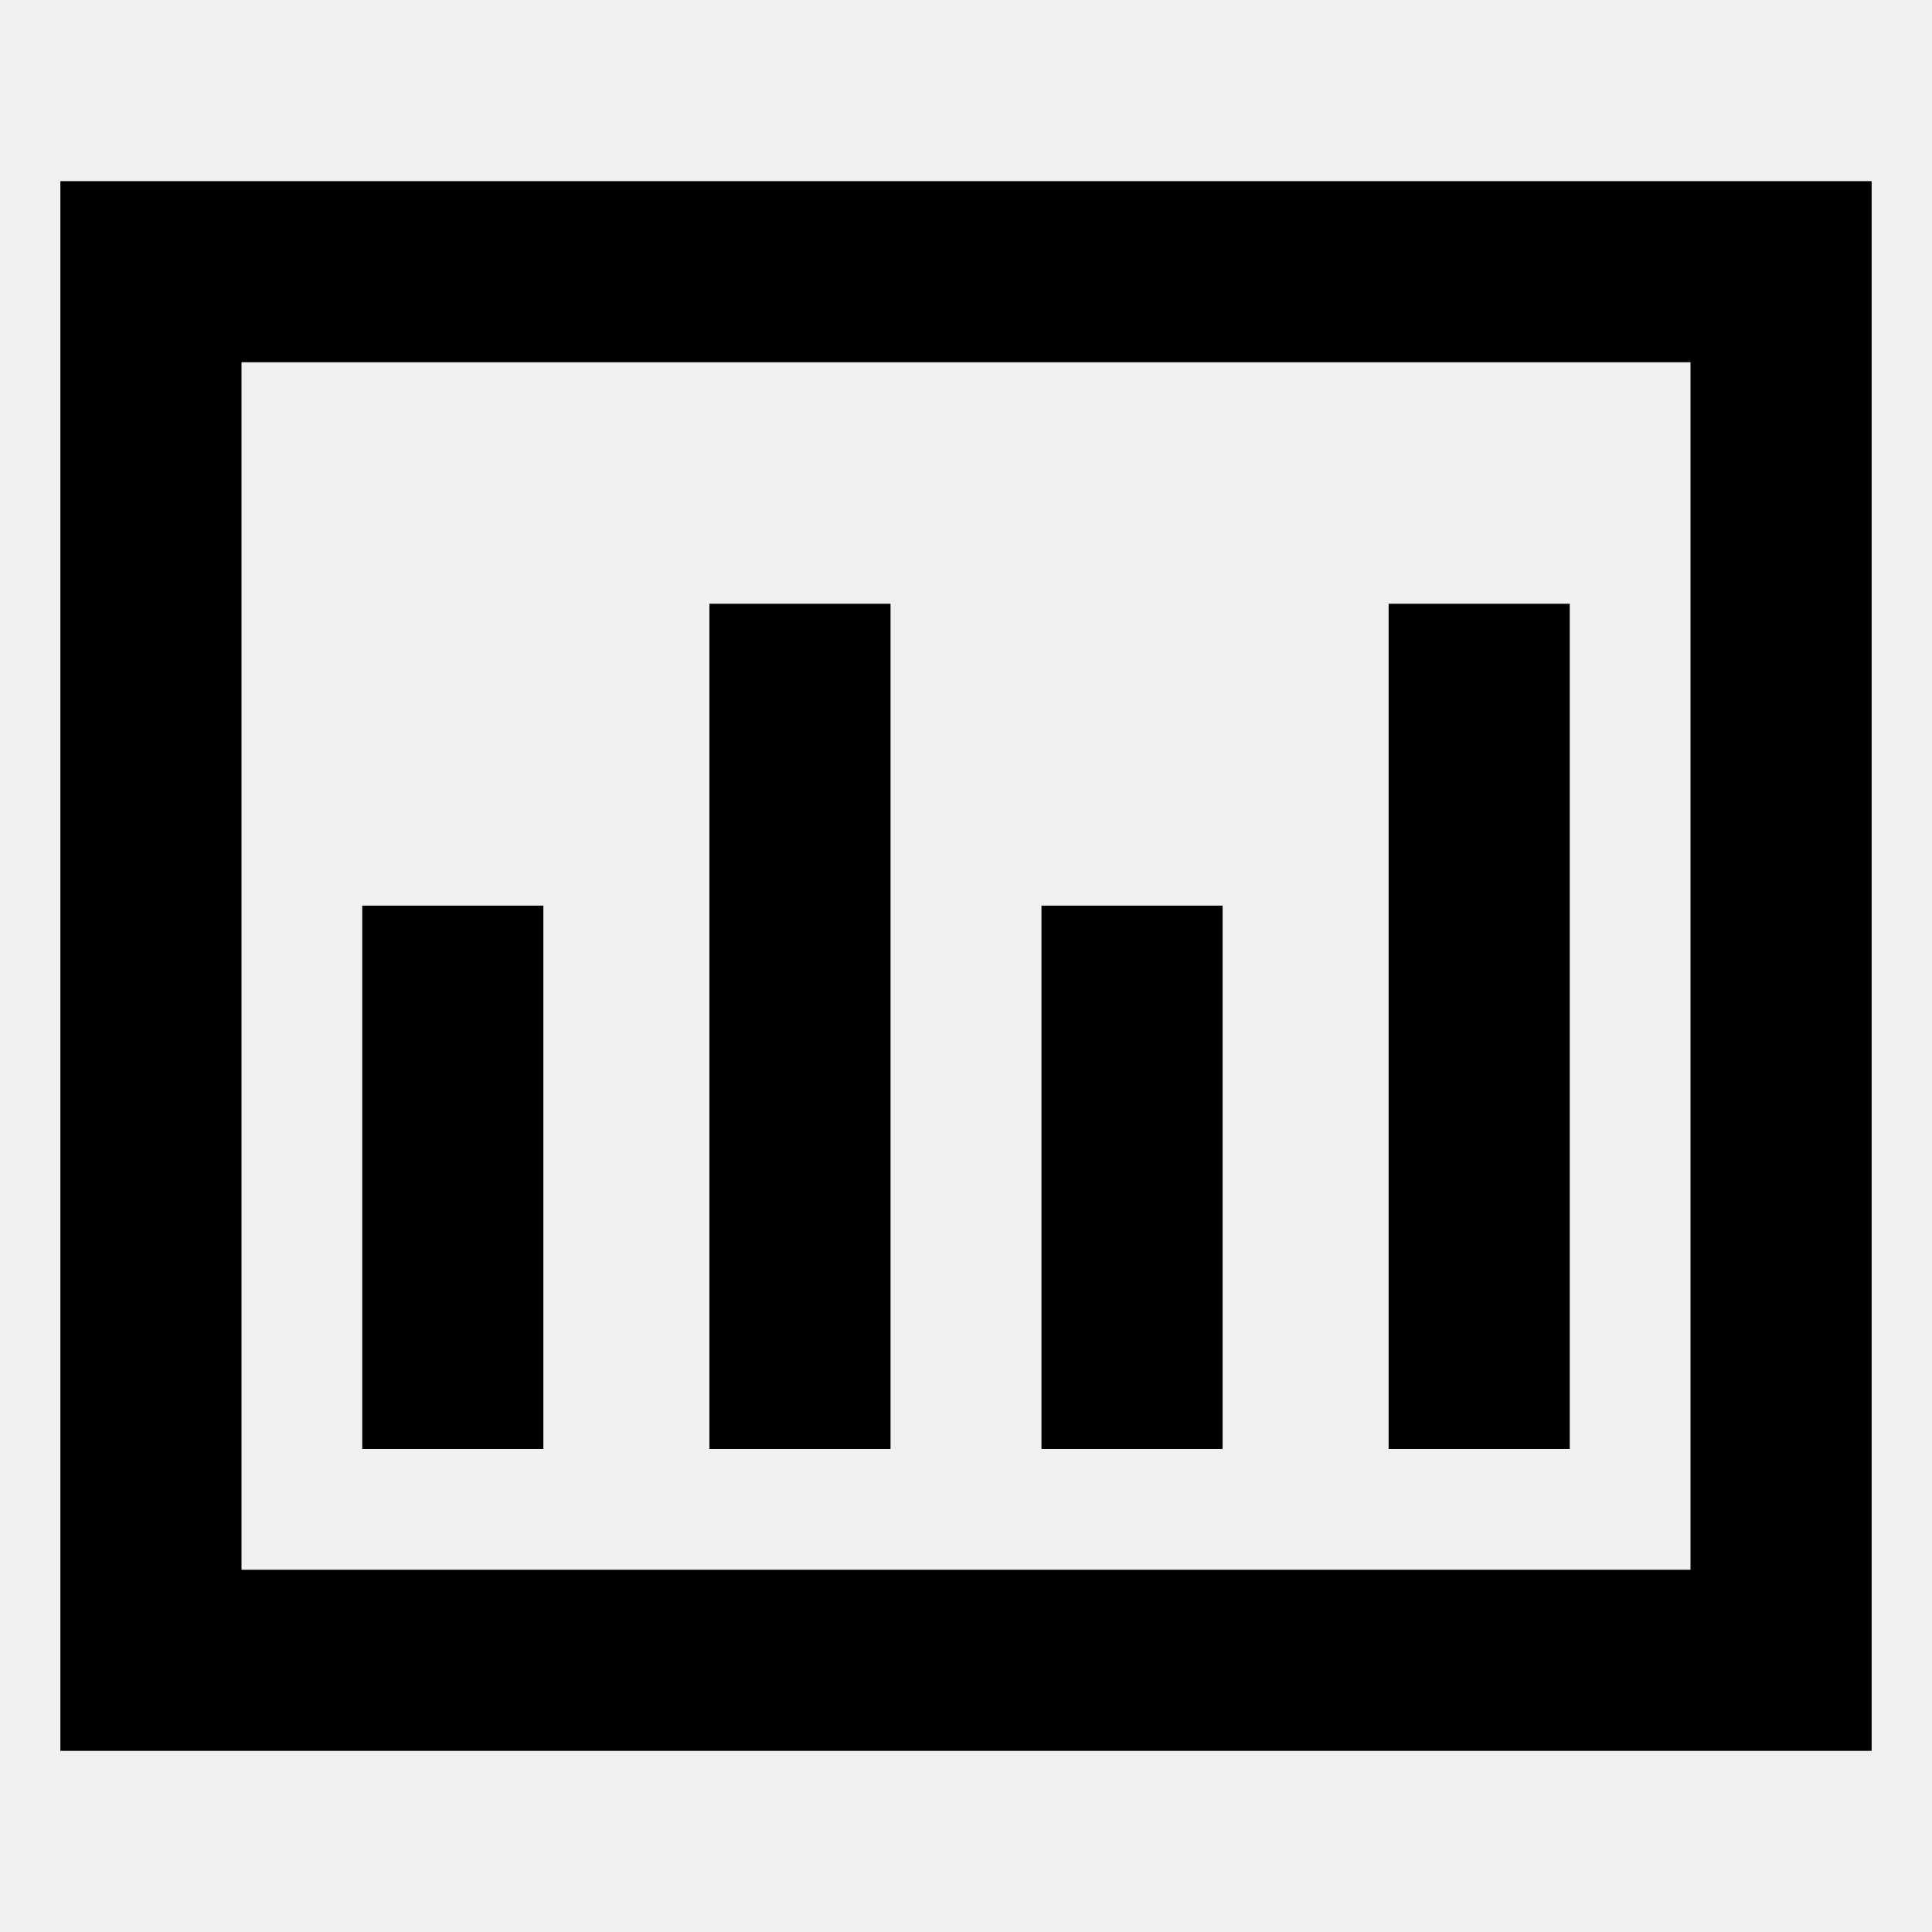
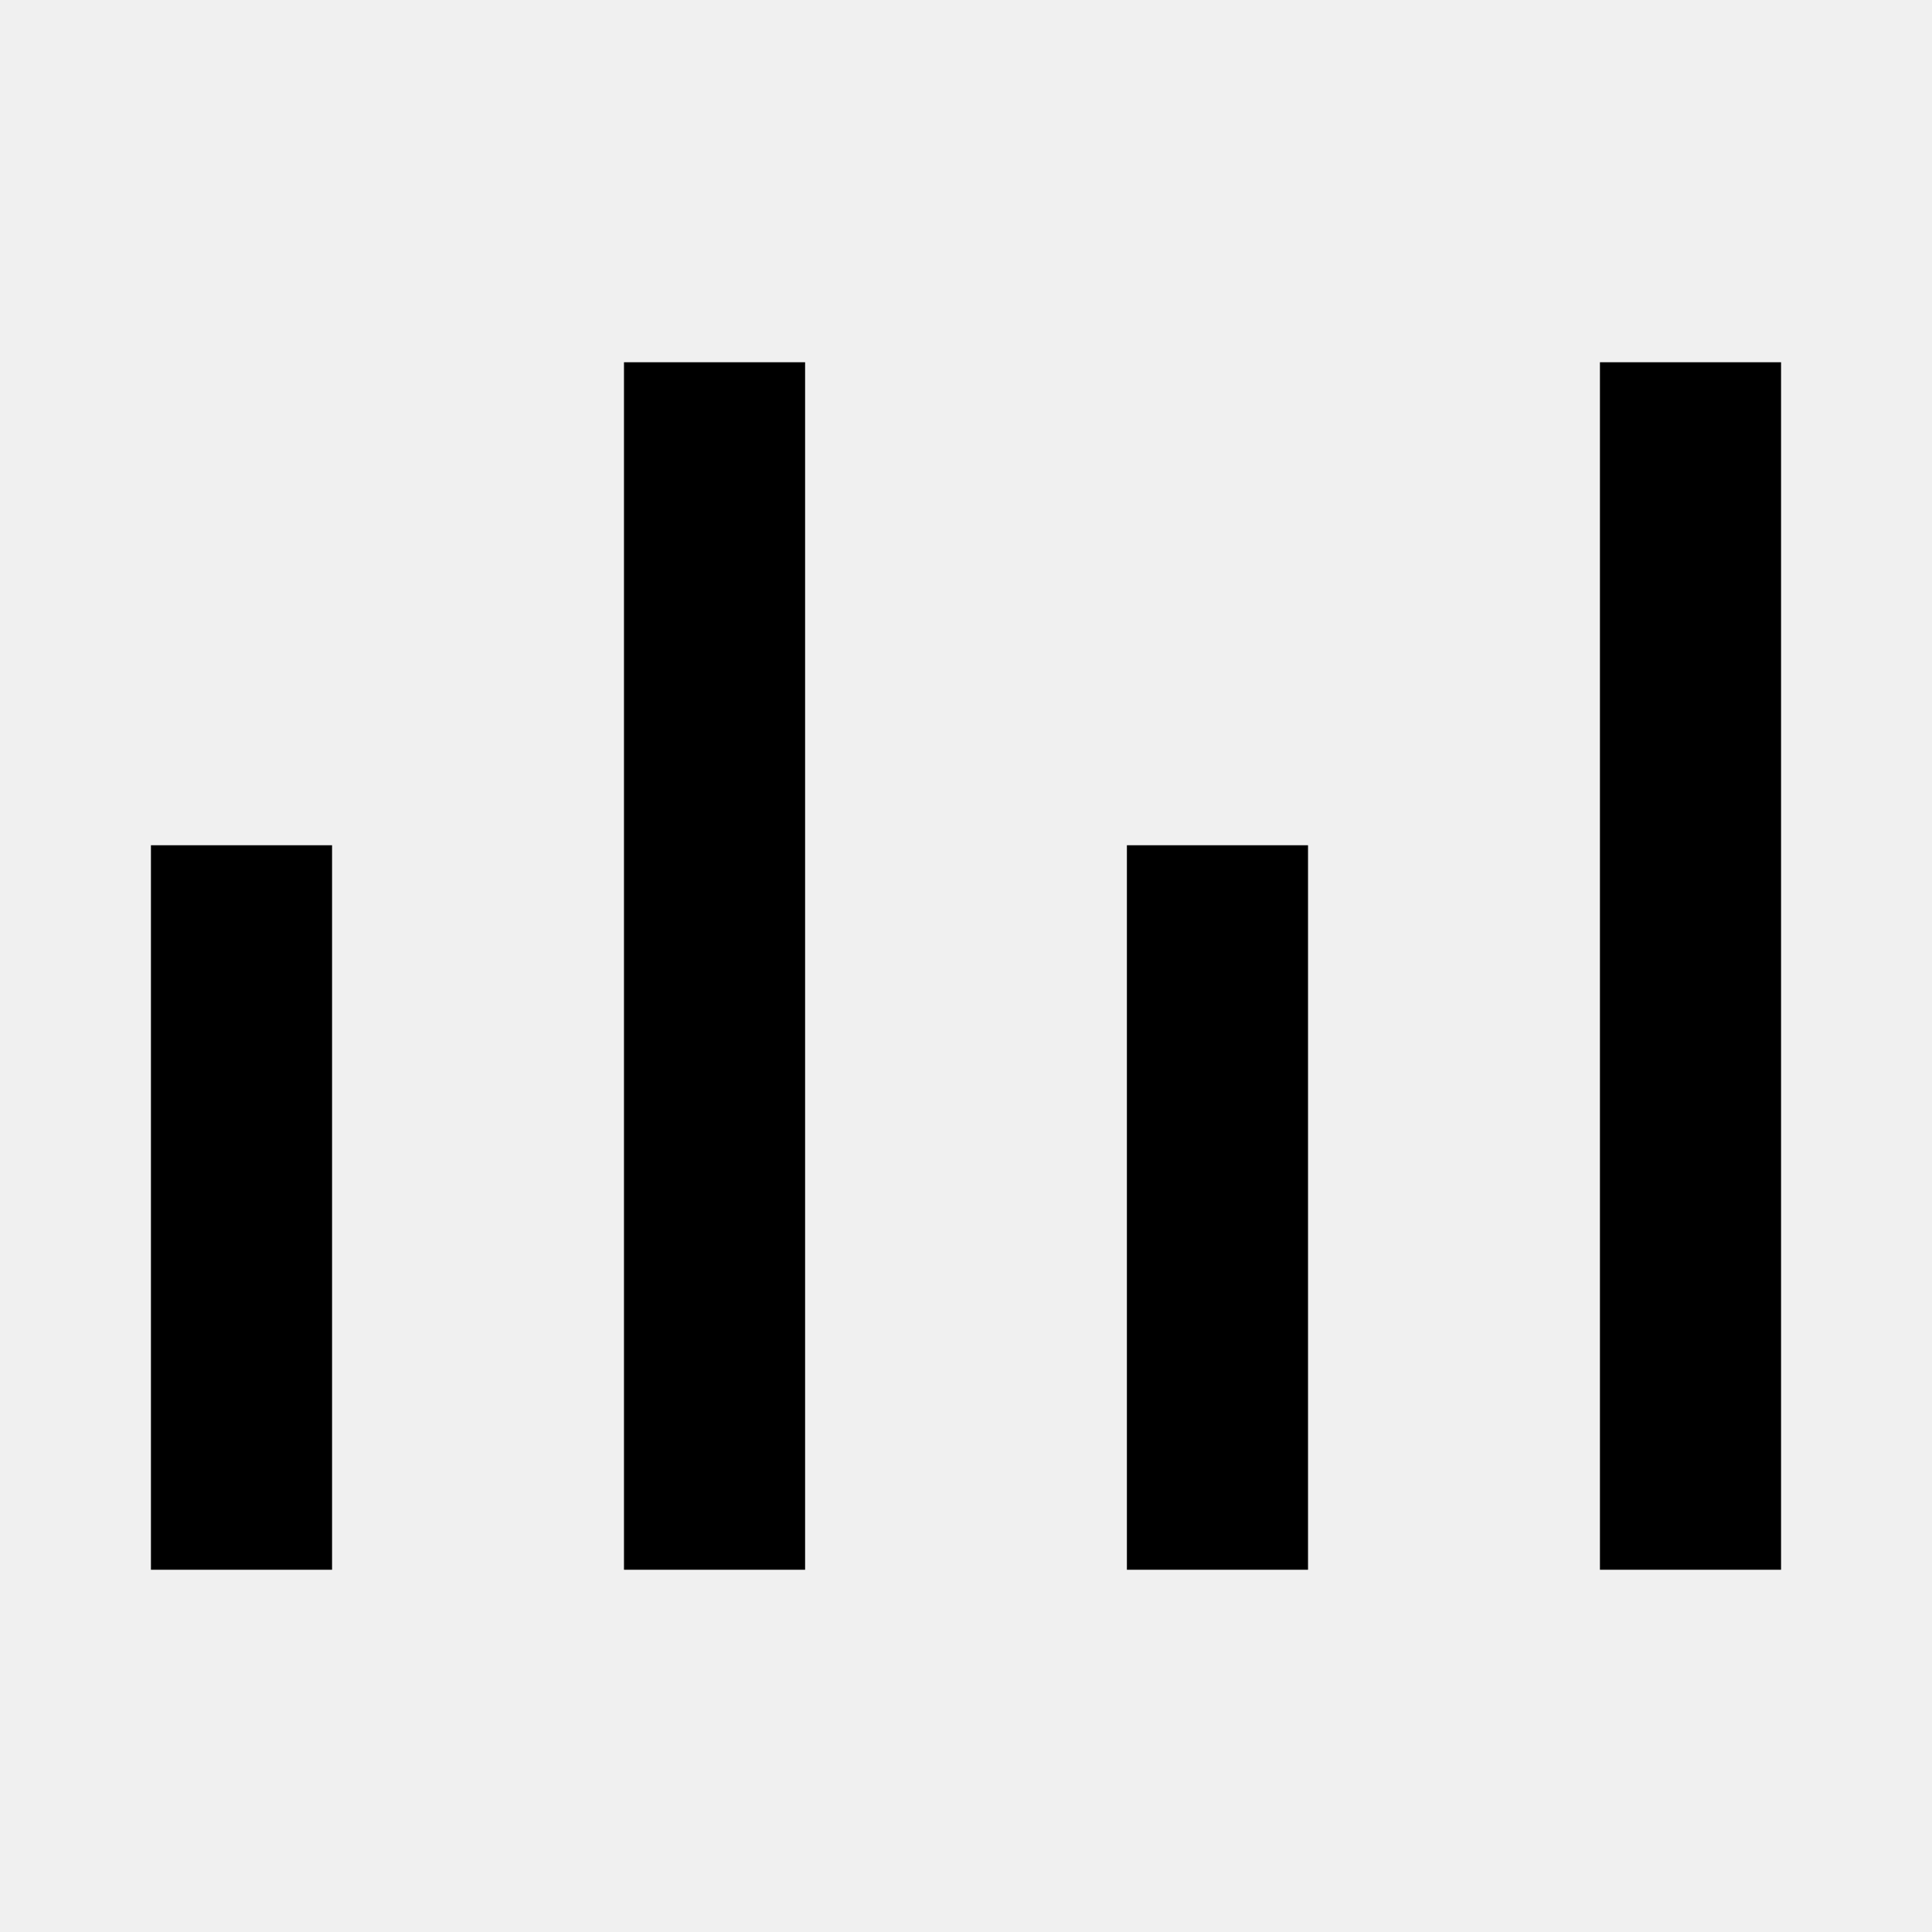
- <svg xmlns="http://www.w3.org/2000/svg" xmlns:xlink="http://www.w3.org/1999/xlink" width="64px" height="64px" viewBox="0 0 64 64" version="1.1">
-   <defs>
-     <rect id="path-1" x="2" y="6" width="60" height="52" />
-     <mask id="mask-2" maskContentUnits="userSpaceOnUse" maskUnits="objectBoundingBox" x="0" y="0" width="60" height="52" fill="white">
-       <use xlink:href="#path-1" />
-     </mask>
-   </defs>
+ <svg xmlns="http://www.w3.org/2000/svg" width="64px" height="64px" viewBox="0 0 64 64" version="1.1">
+   <defs />
  <g id="evo-icon" stroke="none" stroke-width="1" fill="none" fill-rule="evenodd">
-     <g id="graph-bold" stroke="#000000">
-       <use id="rectangle" mask="url(#mask-2)" stroke-width="12" xlink:href="#path-1" />
-       <path d="M15,48 L15,30" id="line1" stroke-width="6" />
-       <path d="M26.5,48 L26.5,20" id="line2" stroke-width="6" />
-       <path d="M37.5,48 L37.5,30" id="line3" stroke-width="6" />
-       <path d="M49,48 L49,20" id="line4" stroke-width="6" />
+     <g id="graph-bold" stroke="#000000" stroke-width="6">
+       <path d="M8,52 L8,28" id="line1" />
+       <path d="M23.67,52 L23.67,12" id="line2" />
+       <path d="M40.33,52 L40.33,28" id="line3" />
+       <path d="M56,52 L56,12" id="line4" />
    </g>
  </g>
</svg>
